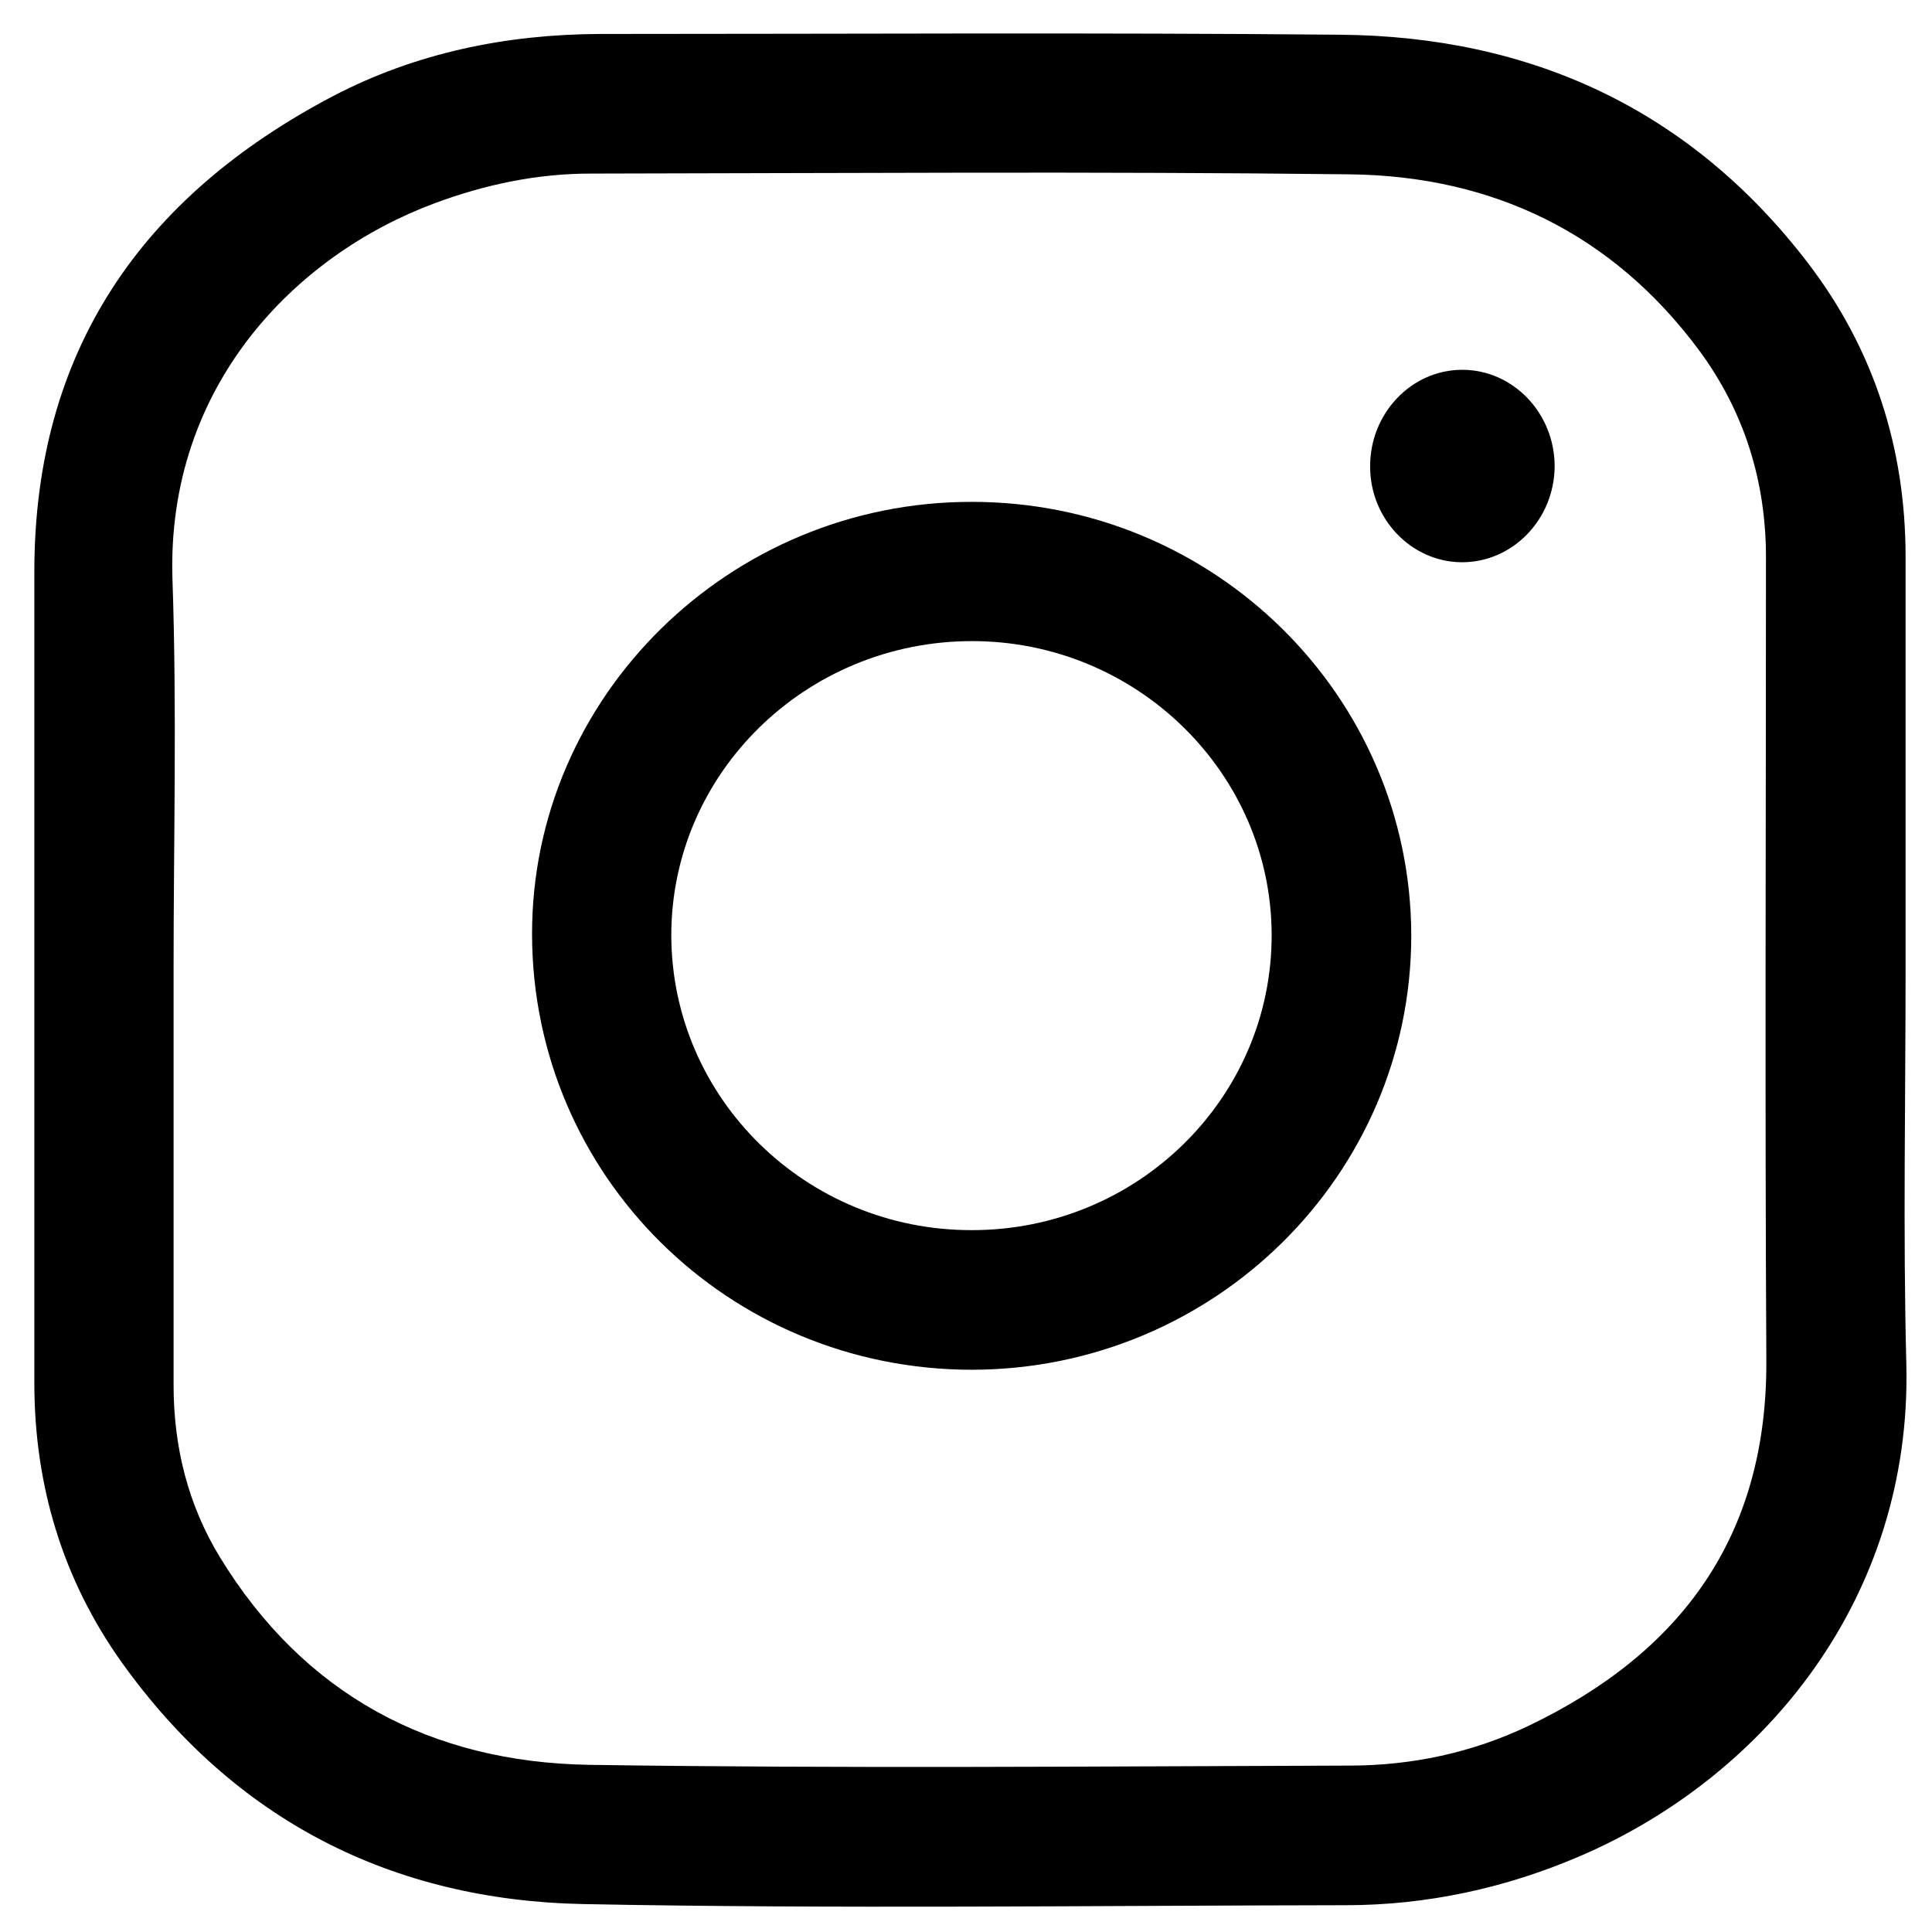
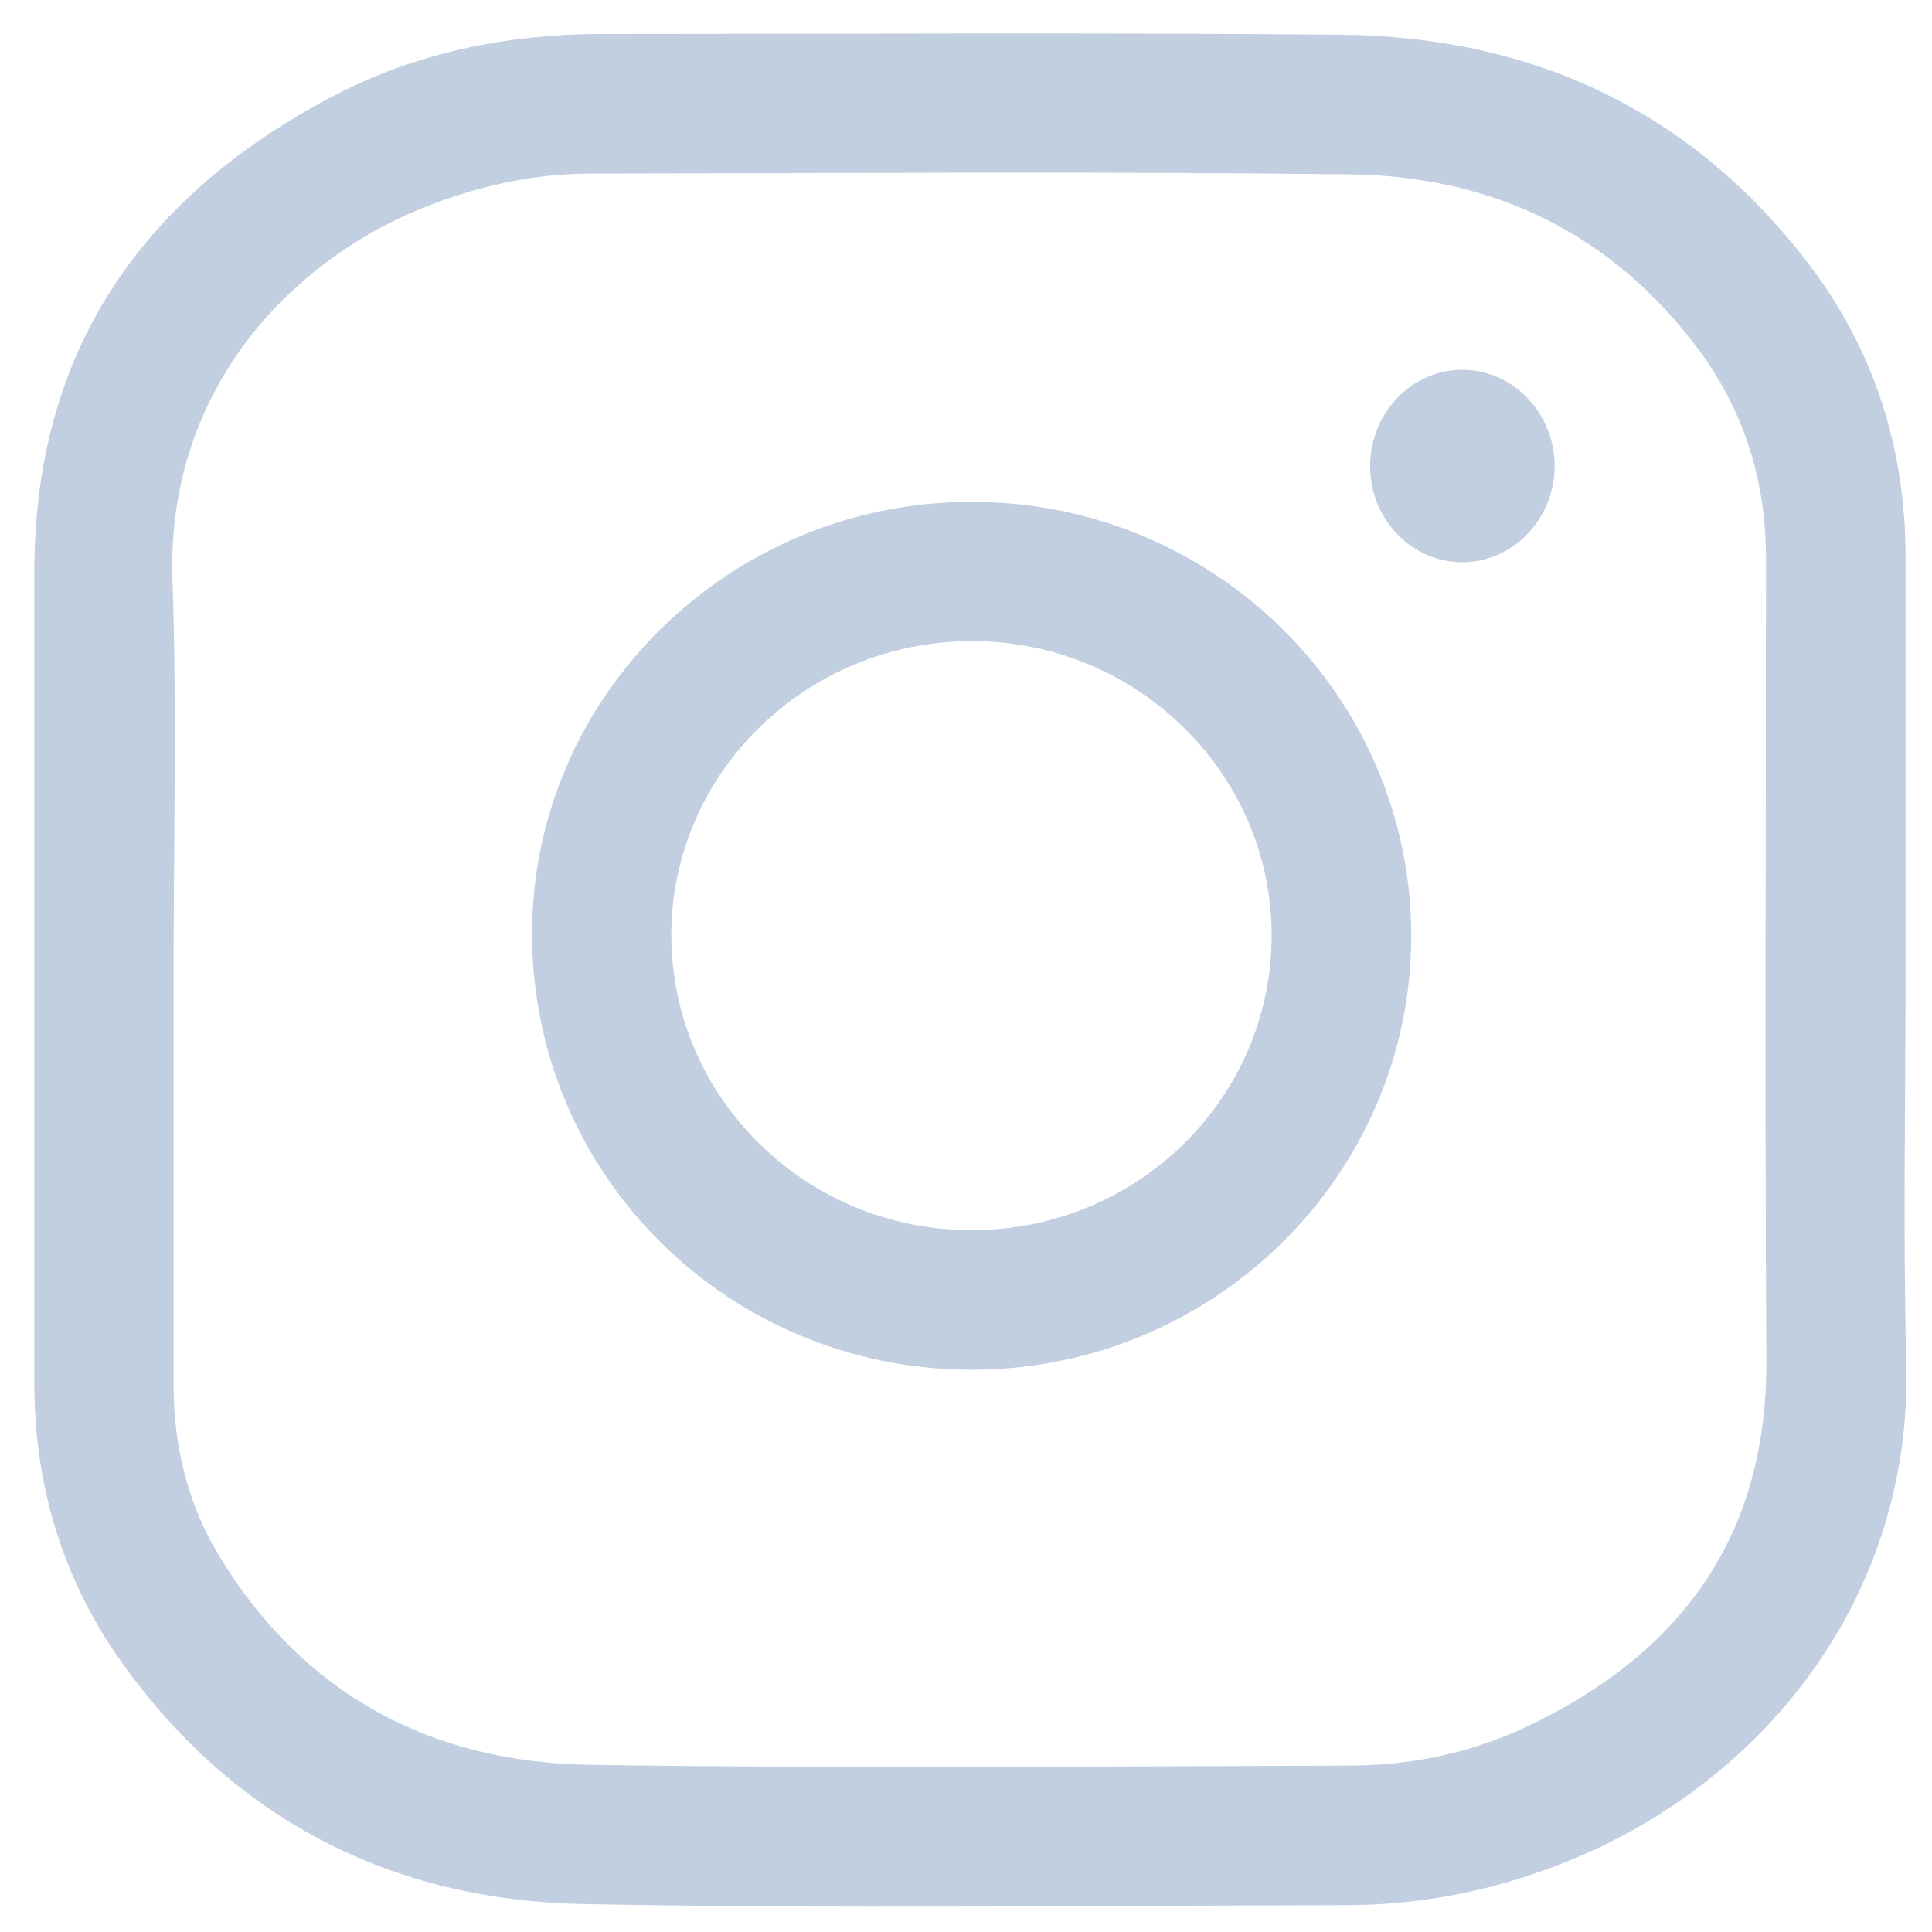
- <svg xmlns="http://www.w3.org/2000/svg" enable-background="new 0 0 512 512" id="Layer_1" version="1.1" viewBox="0 0 512 512" xml:space="preserve">
-   <g>
-     <path d="M505,257c0,34.8-0.7,69.7,0.2,104.5c1.5,61.6-37.2,109.2-86.5,130.4c-19.8,8.5-40.6,13-62.1,13c-67.3,0.1-134.7,1-202-0.3   c-50.7-1-92.4-22.2-122.3-64c-15.7-22-23.2-47-23.2-74.1c0-71.7,0-143.3,0-215c0-58.5,28.5-99.4,79.1-126C110.2,14,134.1,9.1,159,9   c65.3,0,130.7-0.4,196,0.2c50.7,0.4,93,19.8,124.2,60.6c17.4,22.8,25.8,49,25.8,77.8C505,184,505,220.5,505,257z M46,257   c0,36.7,0,73.3,0,110c0,16.4,3.8,31.8,12.3,45.7c22.3,36.5,56,54.3,97.8,55c67.1,1,134.3,0.4,201.5,0.2c16.5,0,32.5-3.4,47.4-10.5   c40.6-19.4,63.3-50.3,63.1-96.7c-0.4-71-0.1-142-0.1-213c0-20.1-5.7-38.5-17.6-54.7c-23-31.1-54.8-46.4-92.8-46.8   c-67-0.8-134-0.3-201-0.2c-14.3,0-28.1,2.9-41.5,7.9c-36.8,13.7-71,48.4-69.4,99.5C46.9,188,46,222.5,46,257z" />
-     <path d="M257.6,363c-64.5,0-116.5-51.4-116.6-115.4c-0.1-63,52.3-114.6,116.4-114.6c64.3-0.1,116.5,51.4,116.6,114.9   C374,311.3,321.9,362.9,257.6,363z M257.6,326c43.9,0,79.5-35.1,79.4-78.3c-0.1-42.8-35.7-77.8-79.4-77.8   c-43.9,0-79.7,34.9-79.7,78C178,291.1,213.7,326.1,257.6,326z" />
-     <path d="M387.5,98c13.5,0,24.5,11.5,24.5,25.6c-0.1,14.1-11.2,25.5-24.7,25.4c-13.3-0.1-24.2-11.5-24.2-25.3   C363,109.6,374,98,387.5,98z" />
+ <svg xmlns="http://www.w3.org/2000/svg" id="SvgjsSvg1037" width="288" height="288" version="1.1">
+   <defs id="SvgjsDefs1038" />
+   <g id="SvgjsG1039">
+     <svg enable-background="new 0 0 512 512" viewBox="0 0 512 512" width="288" height="288">
+       <path d="M505,257c0,34.8-0.7,69.7,0.2,104.5c1.5,61.6-37.2,109.2-86.5,130.4c-19.8,8.5-40.6,13-62.1,13c-67.3,0.1-134.7,1-202-0.3   c-50.7-1-92.4-22.2-122.3-64c-15.7-22-23.2-47-23.2-74.1c0-71.7,0-143.3,0-215c0-58.5,28.5-99.4,79.1-126C110.2,14,134.1,9.1,159,9   c65.3,0,130.7-0.4,196,0.2c50.7,0.4,93,19.8,124.2,60.6c17.4,22.8,25.8,49,25.8,77.8C505,184,505,220.5,505,257z M46,257   c0,36.7,0,73.3,0,110c0,16.4,3.8,31.8,12.3,45.7c22.3,36.5,56,54.3,97.8,55c67.1,1,134.3,0.4,201.5,0.2c16.5,0,32.5-3.4,47.4-10.5   c40.6-19.4,63.3-50.3,63.1-96.7c-0.4-71-0.1-142-0.1-213c0-20.1-5.7-38.5-17.6-54.7c-23-31.1-54.8-46.4-92.8-46.8   c-67-0.8-134-0.3-201-0.2c-14.3,0-28.1,2.9-41.5,7.9c-36.8,13.7-71,48.4-69.4,99.5C46.9,188,46,222.5,46,257z" fill="#c1cfe0" class="color000 svgShape" />
+       <path d="M257.6 363c-64.5 0-116.5-51.4-116.6-115.4-.1-63 52.3-114.6 116.4-114.6 64.3-.1 116.5 51.4 116.6 114.9C374 311.3 321.9 362.9 257.6 363zM257.6 326c43.9 0 79.5-35.1 79.4-78.3-.1-42.8-35.7-77.8-79.4-77.8-43.9 0-79.7 34.9-79.7 78C178 291.1 213.7 326.1 257.6 326zM387.5 98c13.5 0 24.5 11.5 24.5 25.6-.1 14.1-11.2 25.5-24.7 25.4-13.3-.1-24.2-11.5-24.2-25.3C363 109.6 374 98 387.5 98z" fill="#c1cfe0" class="color000 svgShape" />
+     </svg>
  </g>
</svg>
